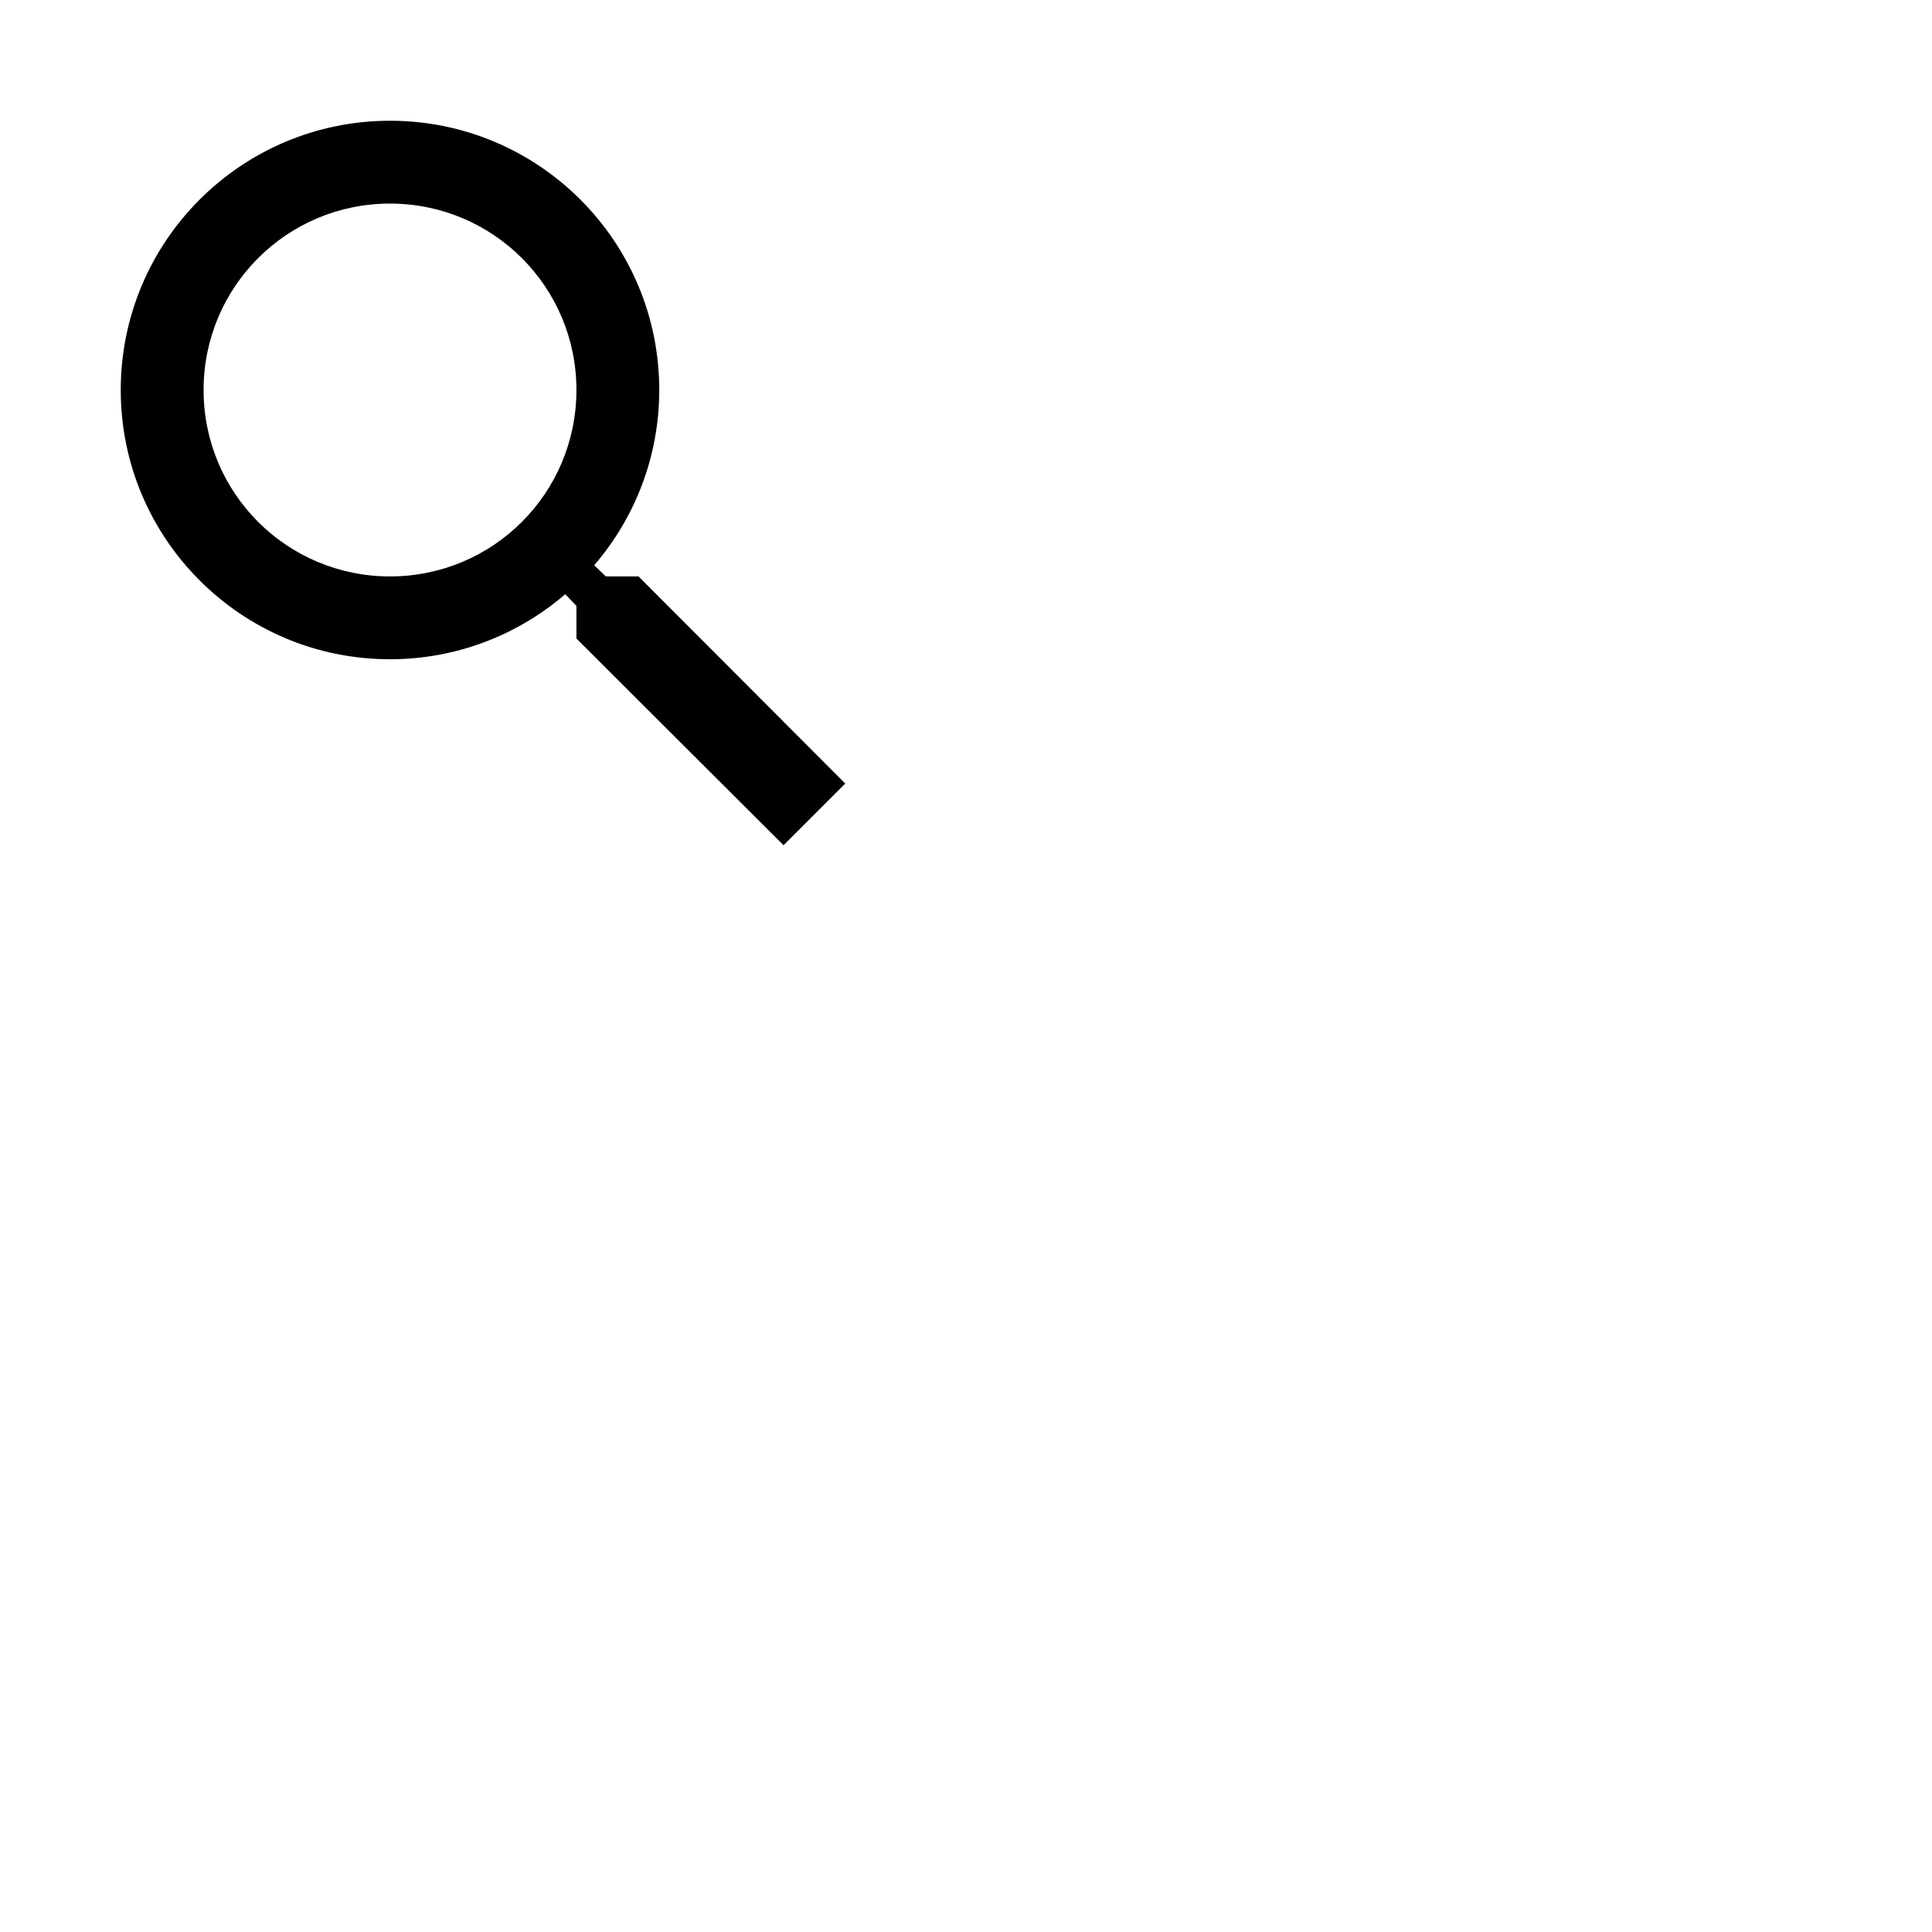
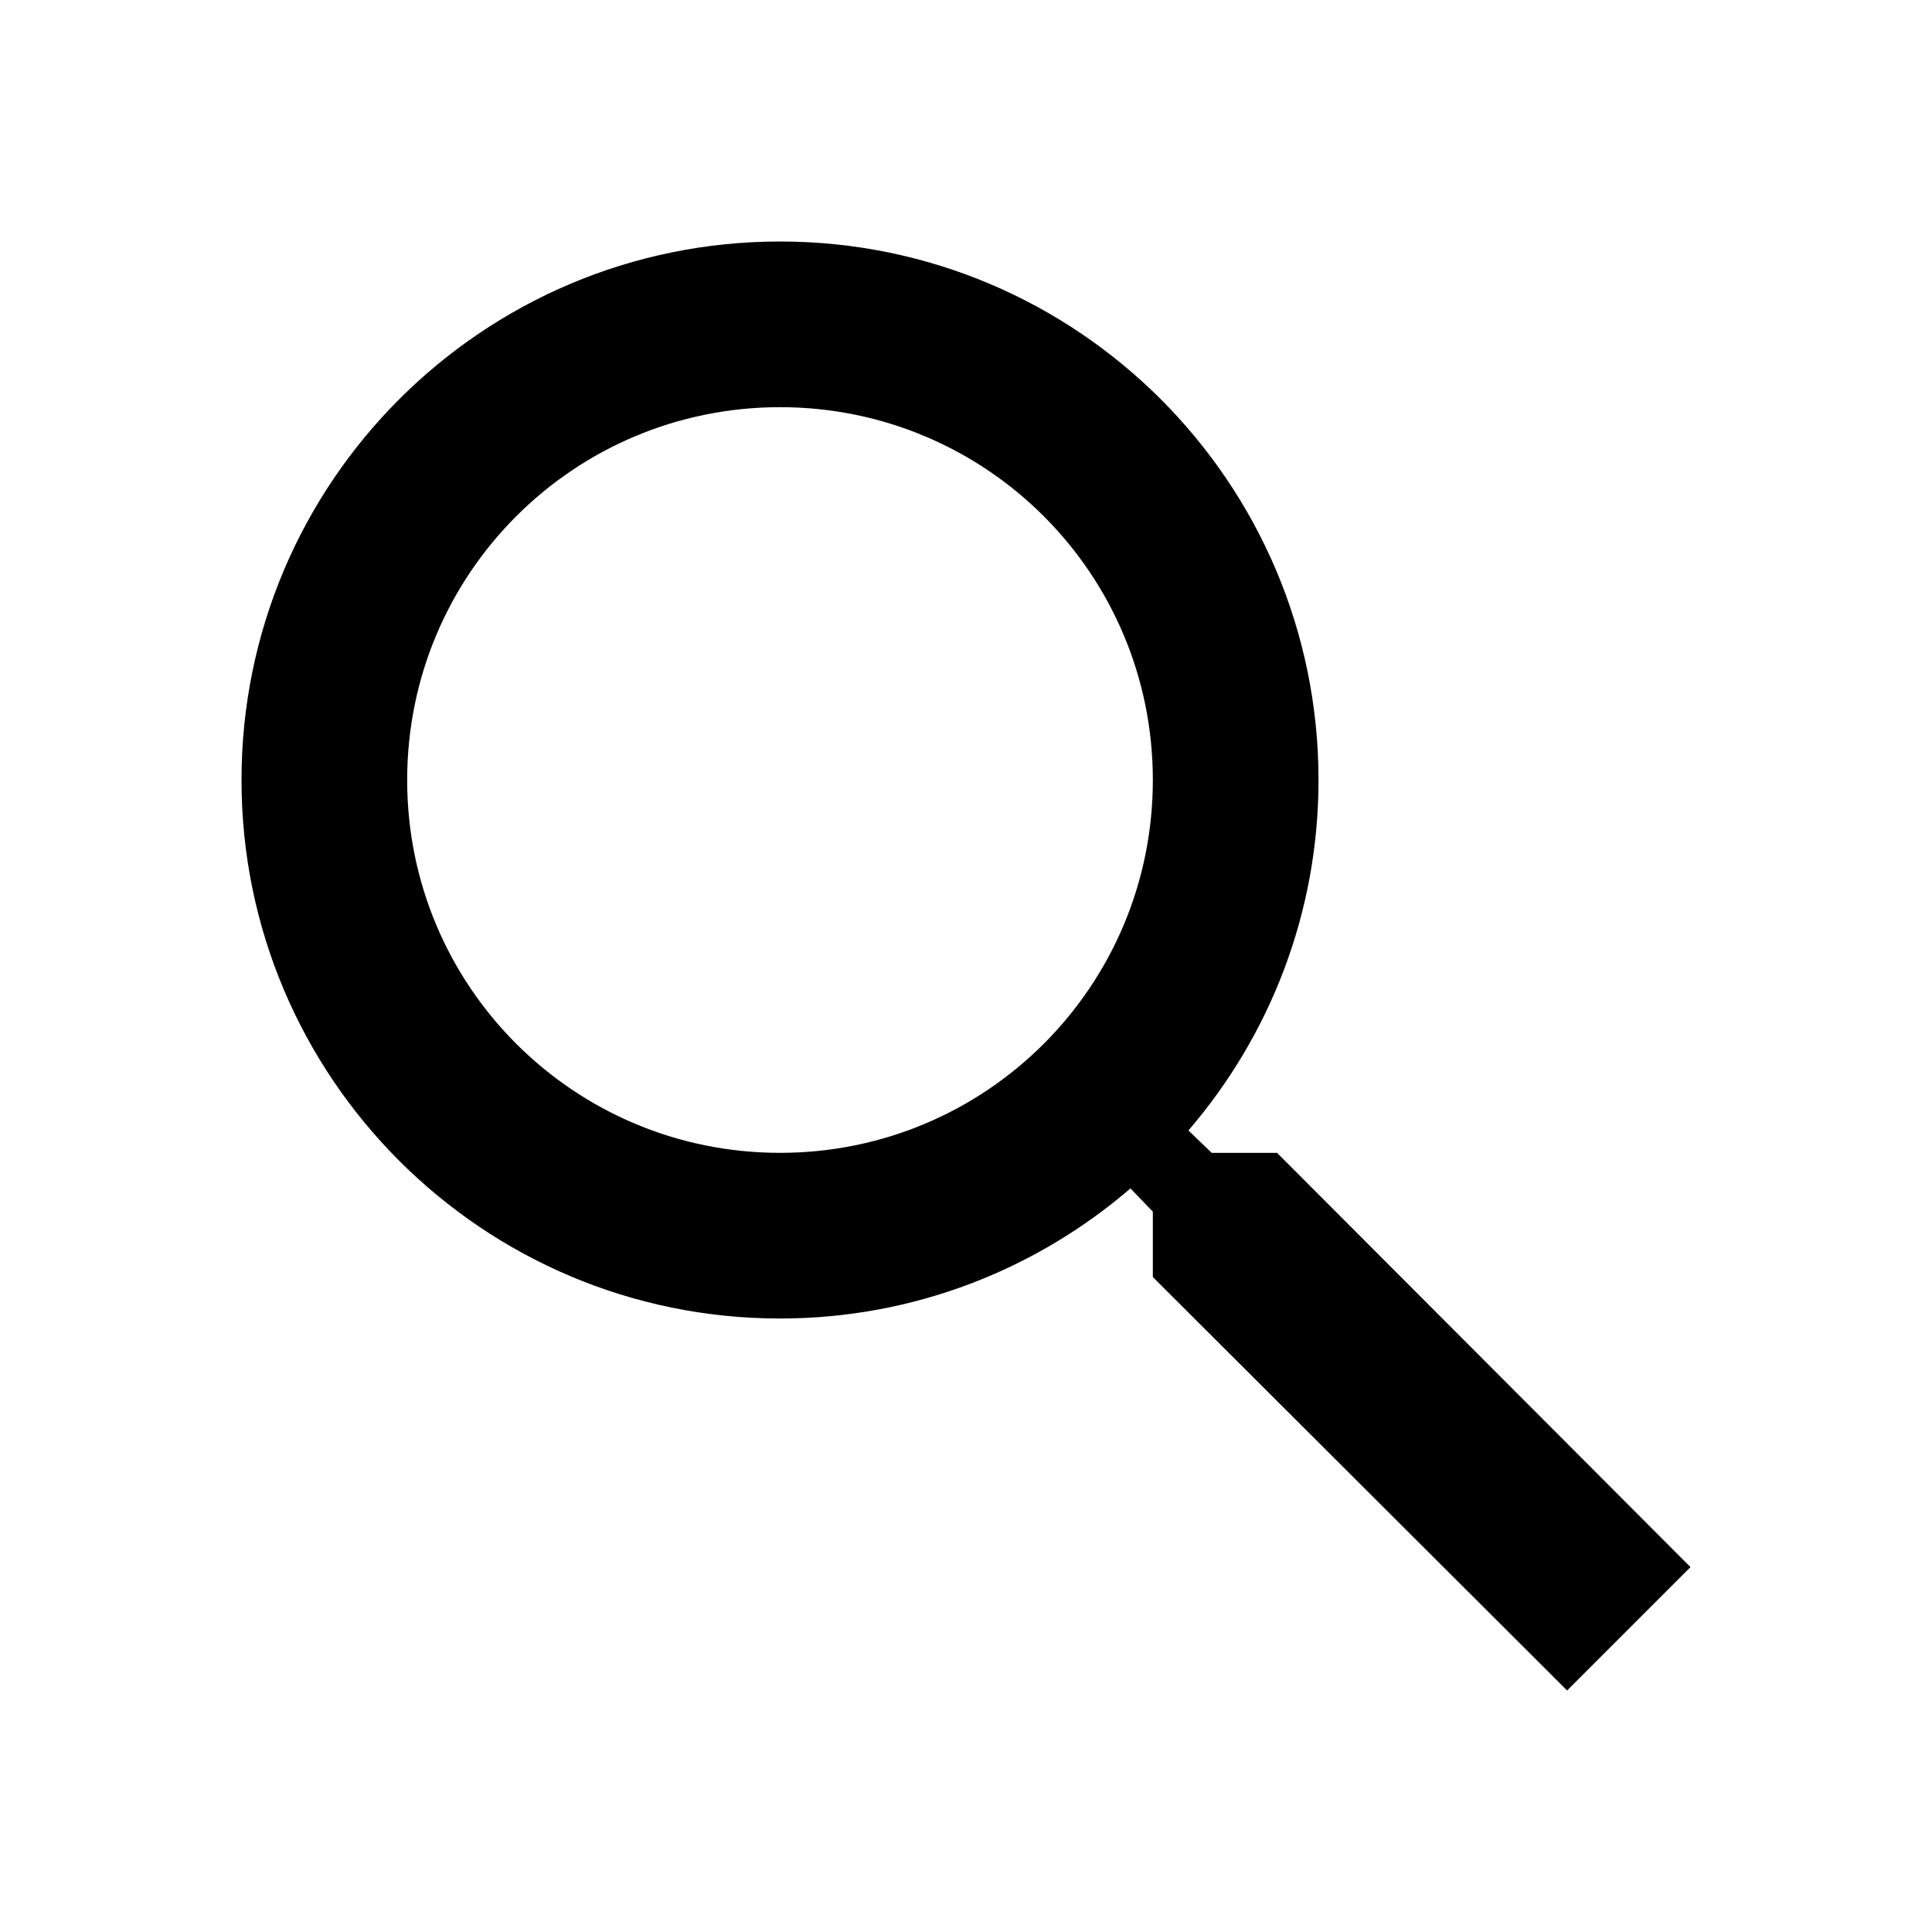
- <svg xmlns="http://www.w3.org/2000/svg" width="60" height="60" viewBox="0 0 48 48" fill="none">
-   <path fill-rule="currentcolor" clip-rule="evenodd" d="M15.052 14.321H15.864L21 19.467L19.467 21L14.321 15.864V15.052L14.043 14.763C12.87 15.772 11.347 16.379 9.69 16.379C5.995 16.379 3 13.384 3 9.69C3 5.995 5.995 3 9.69 3C13.384 3 16.379 5.995 16.379 9.69C16.379 11.347 15.772 12.87 14.763 14.043L15.052 14.321ZM5.058 9.69C5.058 12.252 7.127 14.321 9.69 14.321C12.252 14.321 14.321 12.252 14.321 9.69C14.321 7.127 12.252 5.058 9.69 5.058C7.127 5.058 5.058 7.127 5.058 9.69Z" fill="black" />
+ <svg xmlns="http://www.w3.org/2000/svg" viewBox="0 0 24 24" fill="none">
+   <path fill-rule="currentcolor" clip-rule="evenodd" d="M15.052 14.321H15.864L21 19.467L19.467 21L14.321 15.864V15.052L14.043 14.763C12.87 15.772 11.347 16.379 9.69 16.379C5.995 16.379 3 13.384 3 9.69C3 5.995 5.995 3 9.69 3C13.384 3 16.379 5.995 16.379 9.69C16.379 11.347 15.772 12.87 14.763 14.043L15.052 14.321ZM5.058 9.69C5.058 12.252 7.127 14.321 9.69 14.321C12.252 14.321 14.321 12.252 14.321 9.69C14.321 7.127 12.252 5.058 9.69 5.058C7.127 5.058 5.058 7.127 5.058 9.69Z" fill="currentcolor" />
</svg>
